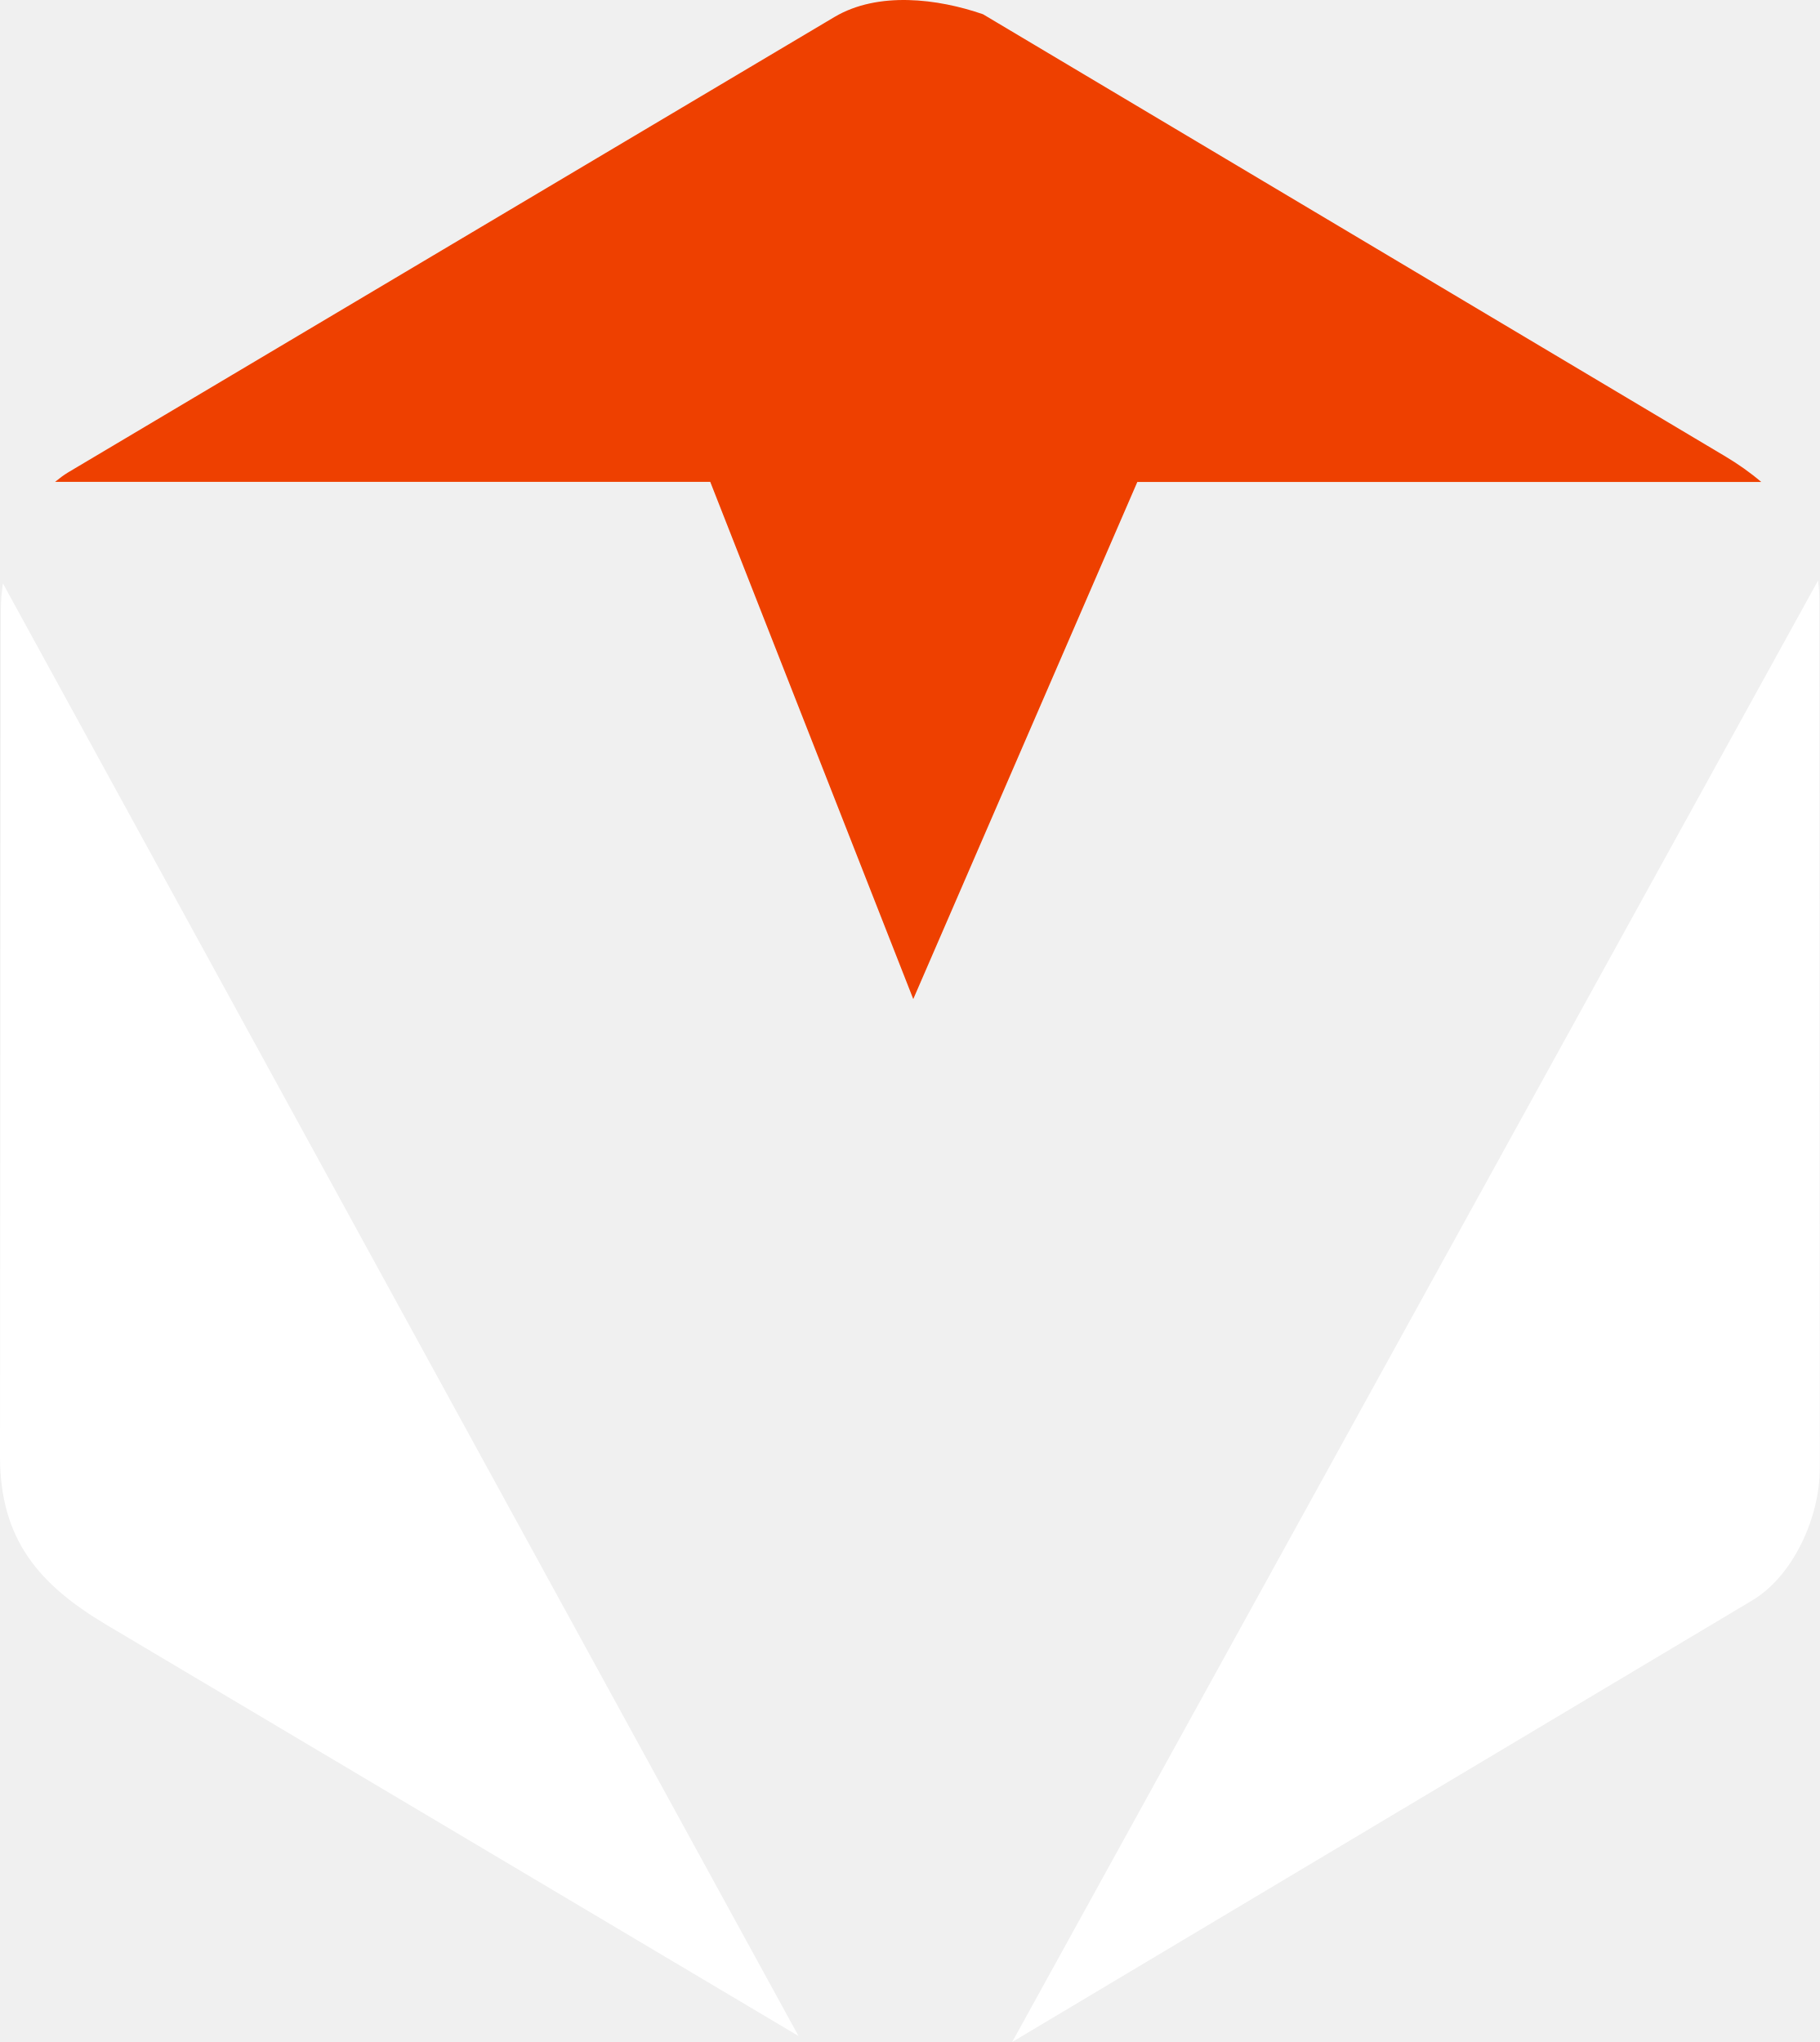
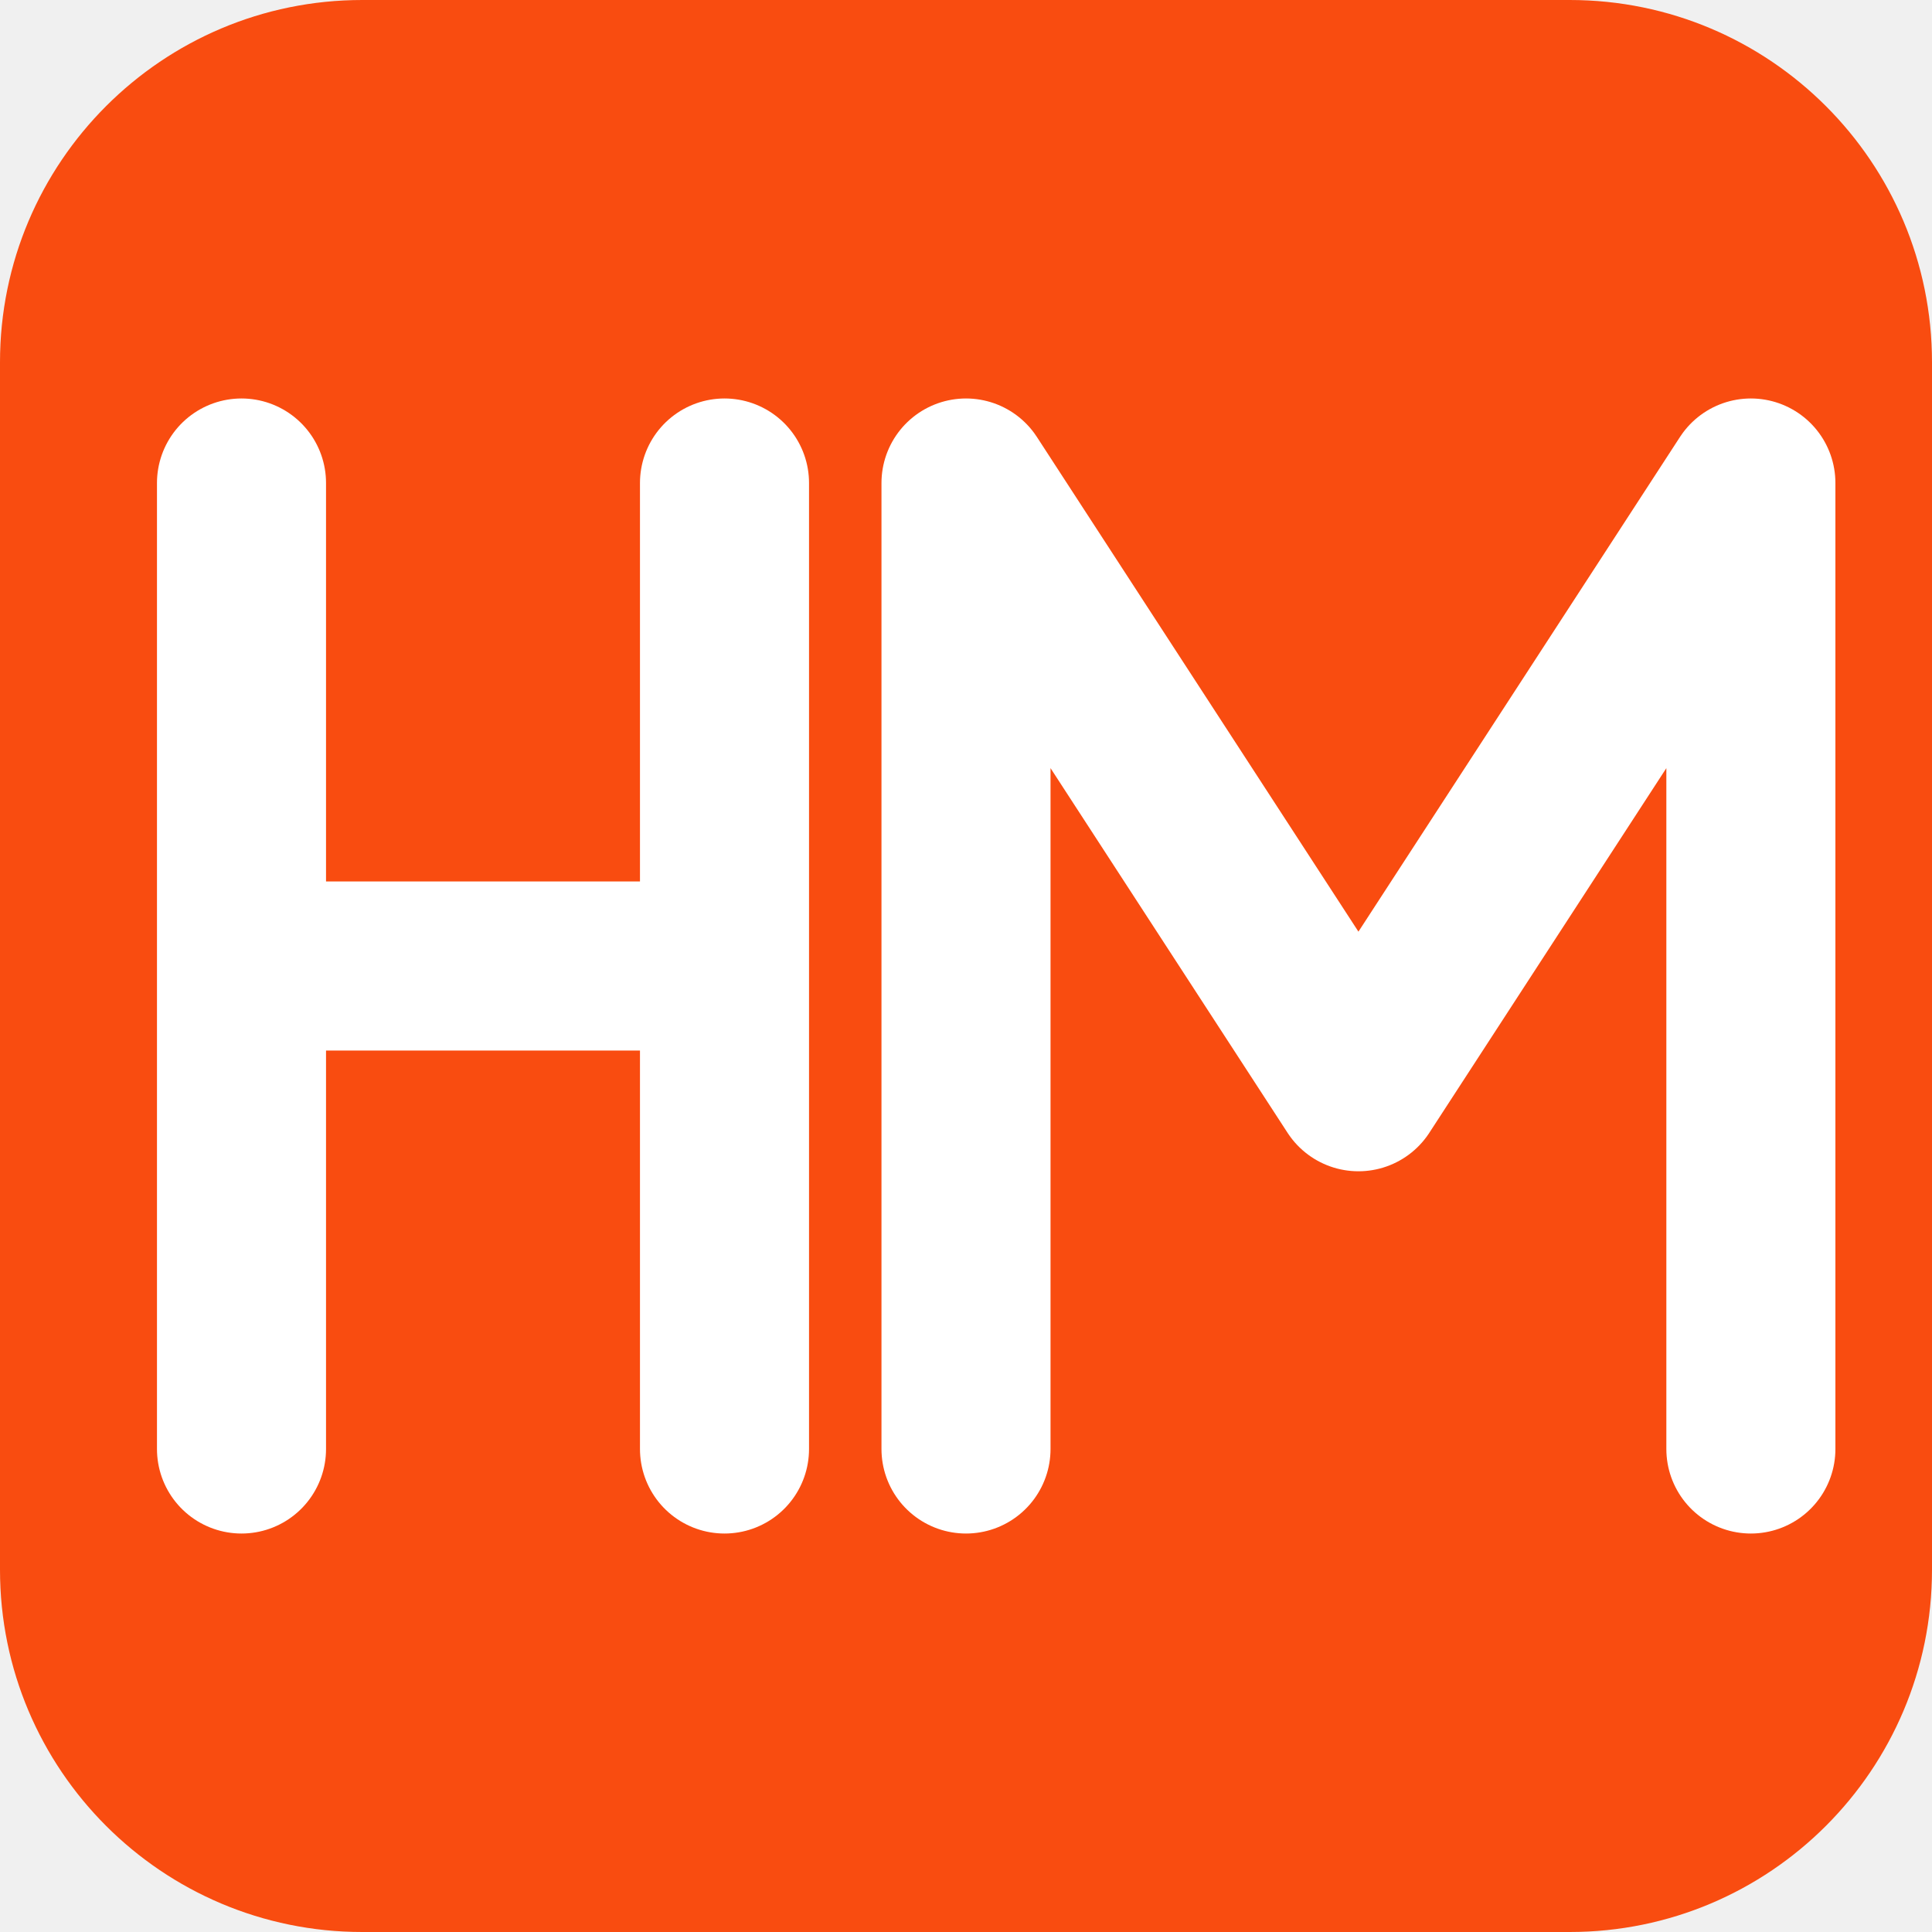
- <svg xmlns="http://www.w3.org/2000/svg" width="90" height="101" viewBox="0 0 90 101" fill="none">
-   <path d="M35.129 23.84L45.167 49.415L56.248 23.84H87.108C86.565 23.376 85.978 22.964 85.362 22.594L48.617 0.705C46.377 -0.07 43.427 -0.439 41.267 0.842L3.363 23.369C3.138 23.507 2.928 23.666 2.725 23.833H35.129V23.84Z" fill="#EE4000" />
-   <path d="M0.145 28.858C0.08 29.285 0.043 29.712 0.043 30.132L0 72.036C0 76.178 1.957 78.394 5.262 80.363L39.492 100.703L0.145 28.858Z" fill="white" />
-   <path d="M89.92 28.706L50.059 101L86.666 79.154C88.703 77.937 90 75.026 90 72.644L89.978 29.604C89.978 29.292 89.949 28.995 89.913 28.698L89.92 28.706Z" fill="white" />
+ <svg xmlns="http://www.w3.org/2000/svg" width="32" height="32" viewBox="0 0 32 32" fill="none">
+   <rect width="32" height="32" rx="6" fill="#F94C10" />
+   <path d="M4 8V24M4 16H12M12 8V24" stroke="white" stroke-width="2.8" stroke-linecap="round" stroke-linejoin="round" />
+   <path d="M16 24V8L22.5 18L29 8V24" stroke="white" stroke-width="2.8" stroke-linecap="round" stroke-linejoin="round" fill="none" />
</svg>
